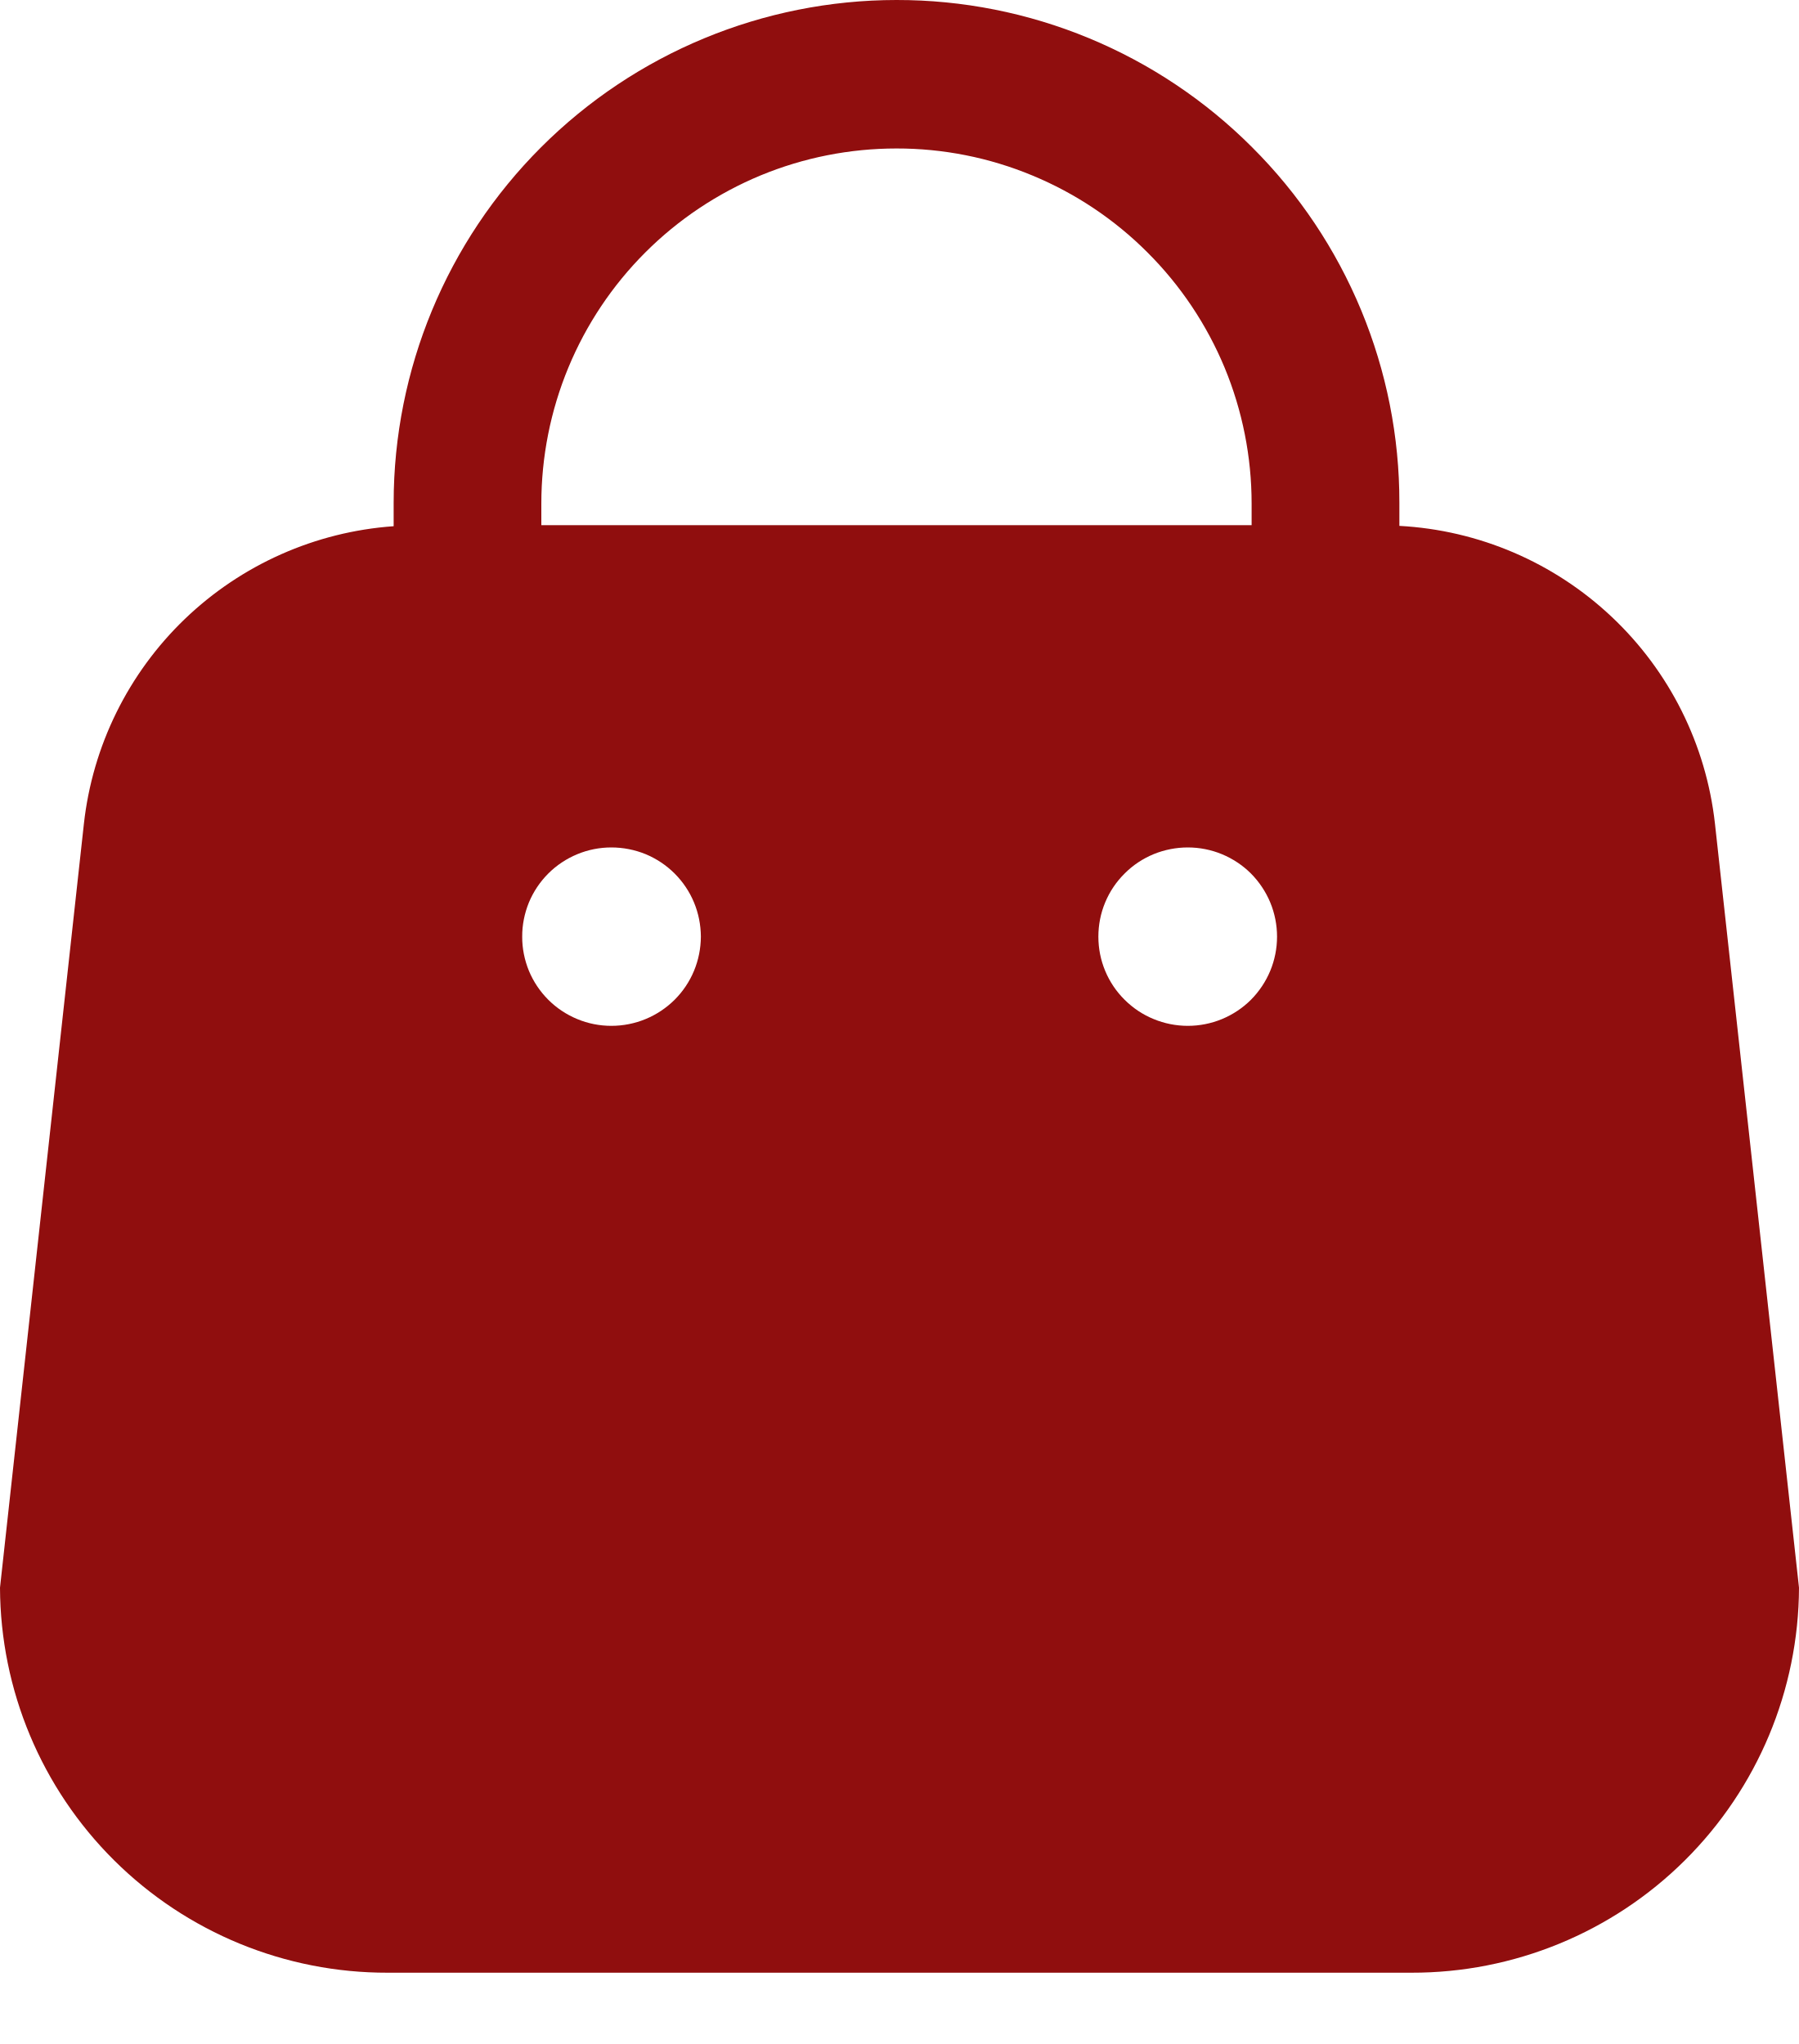
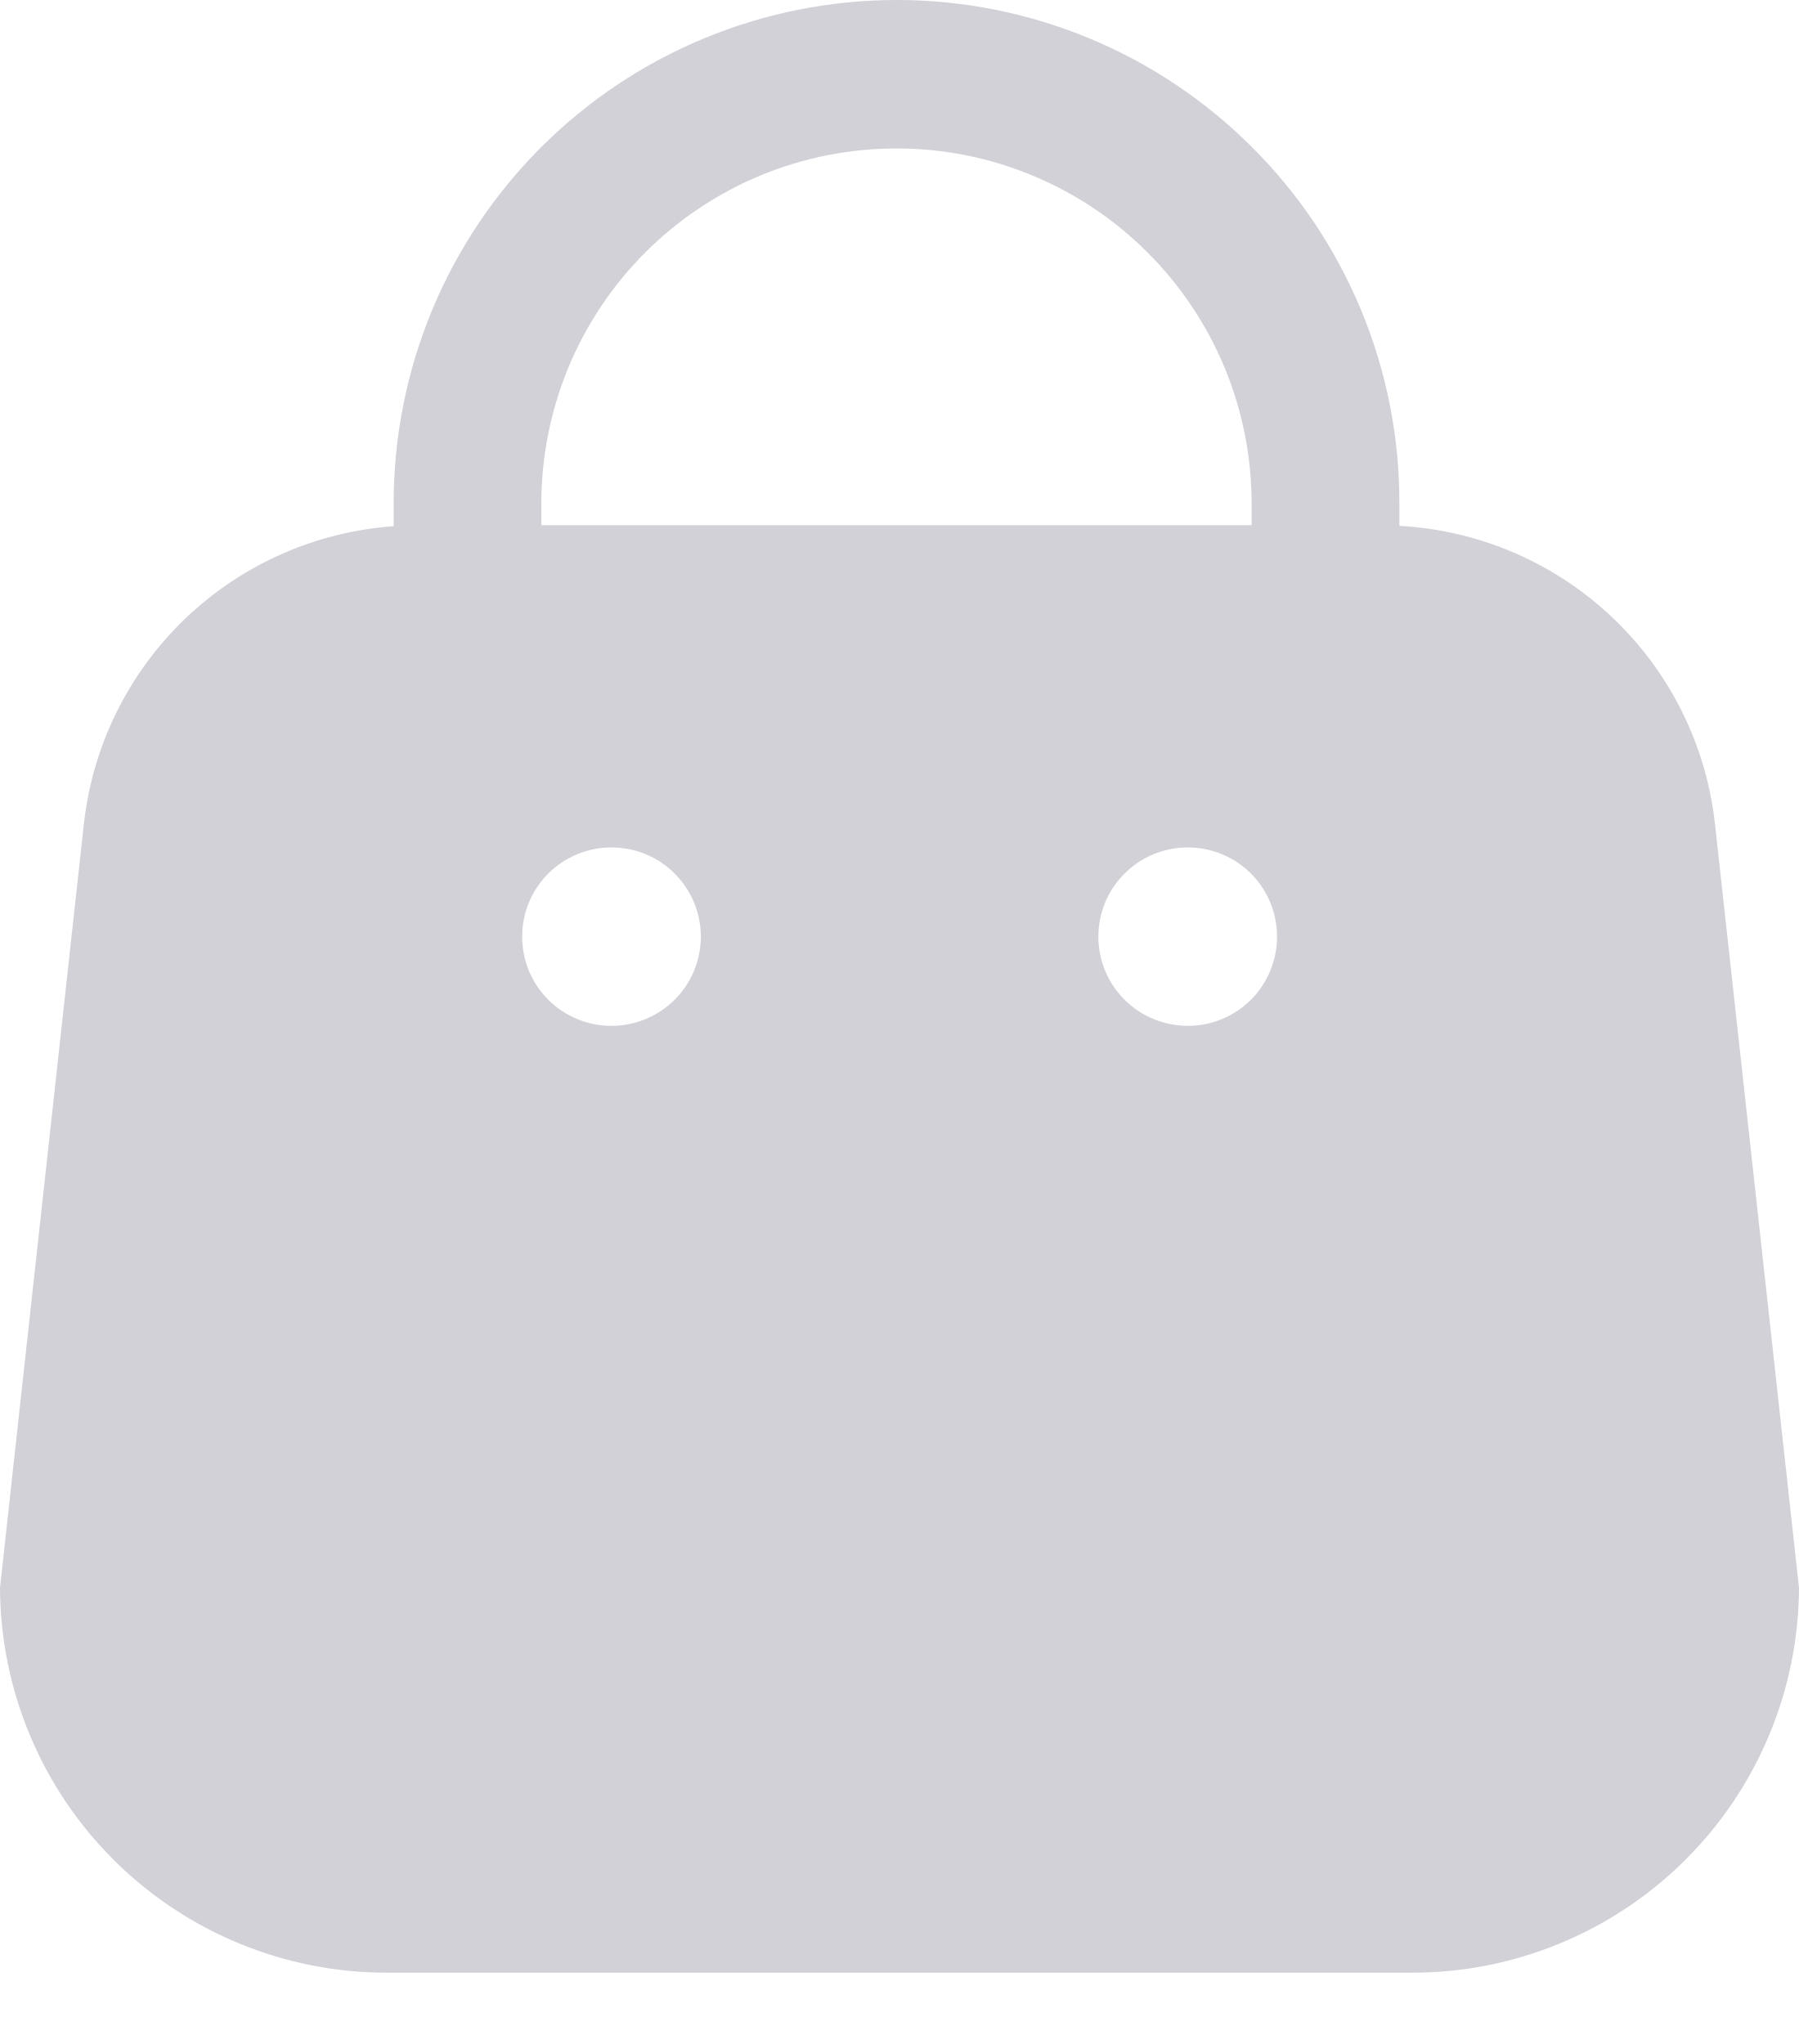
<svg xmlns="http://www.w3.org/2000/svg" width="22" height="25" viewBox="0 0 22 25" fill="none">
-   <path d="M20.972 10.072C20.864 9.107 20.417 8.211 19.71 7.545C19.003 6.878 18.083 6.484 17.113 6.432V6.148C17.114 5.34 16.955 4.541 16.646 3.795C16.337 3.049 15.884 2.371 15.312 1.801C14.741 1.229 14.063 0.776 13.317 0.467C12.571 0.158 11.771 -0.001 10.963 4.18644e-06C9.332 0.001 7.769 0.649 6.616 1.802C5.463 2.955 4.815 4.518 4.814 6.149V6.436C3.857 6.504 2.954 6.905 2.261 7.57C1.569 8.235 1.132 9.121 1.026 10.075L0 19.419C0.005 20.672 0.507 21.871 1.396 22.754C2.285 23.637 3.488 24.131 4.741 24.128H17.259C18.512 24.131 19.715 23.637 20.604 22.754C21.493 21.871 21.995 20.672 22 19.419L20.972 10.072ZM6.62 6.159C6.62 5.589 6.732 5.024 6.95 4.497C7.168 3.97 7.488 3.491 7.891 3.088C8.294 2.685 8.773 2.365 9.3 2.146C9.827 1.928 10.392 1.816 10.962 1.816C11.532 1.815 12.097 1.927 12.624 2.146C13.151 2.364 13.63 2.684 14.033 3.088C14.437 3.491 14.757 3.97 14.976 4.497C15.194 5.024 15.306 5.589 15.306 6.159V6.423H6.62V6.159ZM7.476 12.547C7.333 12.547 7.191 12.519 7.059 12.464C6.926 12.409 6.806 12.329 6.705 12.228C6.603 12.126 6.523 12.006 6.468 11.874C6.414 11.741 6.385 11.599 6.386 11.456C6.385 11.313 6.414 11.171 6.468 11.038C6.523 10.906 6.603 10.786 6.705 10.684C6.806 10.583 6.926 10.503 7.059 10.448C7.191 10.393 7.333 10.365 7.476 10.365C7.62 10.365 7.762 10.393 7.895 10.447C8.027 10.502 8.148 10.582 8.25 10.684C8.351 10.785 8.432 10.905 8.487 11.038C8.542 11.17 8.57 11.312 8.571 11.456C8.57 11.6 8.542 11.742 8.487 11.874C8.432 12.007 8.351 12.127 8.25 12.228C8.148 12.329 8.027 12.41 7.895 12.464C7.762 12.519 7.62 12.547 7.476 12.547ZM14.526 12.547C14.383 12.547 14.24 12.519 14.108 12.464C13.975 12.41 13.854 12.329 13.753 12.228C13.651 12.127 13.57 12.007 13.515 11.874C13.46 11.742 13.432 11.6 13.432 11.456C13.432 11.312 13.46 11.17 13.515 11.038C13.57 10.905 13.651 10.785 13.753 10.684C13.854 10.582 13.975 10.502 14.108 10.447C14.24 10.393 14.383 10.365 14.526 10.365C14.669 10.365 14.811 10.393 14.944 10.448C15.076 10.503 15.197 10.583 15.298 10.684C15.399 10.786 15.479 10.906 15.534 11.038C15.589 11.171 15.617 11.313 15.617 11.456C15.617 11.599 15.589 11.741 15.534 11.874C15.479 12.006 15.399 12.126 15.298 12.228C15.197 12.329 15.076 12.409 14.944 12.464C14.811 12.519 14.669 12.547 14.526 12.547Z" fill="#900E0E" />
+   <path d="M20.972 10.072C20.864 9.107 20.417 8.211 19.71 7.545C19.003 6.878 18.083 6.484 17.113 6.432V6.148C17.114 5.34 16.955 4.541 16.646 3.795C16.337 3.049 15.884 2.371 15.312 1.801C14.741 1.229 14.063 0.776 13.317 0.467C12.571 0.158 11.771 -0.001 10.963 4.18644e-06C9.332 0.001 7.769 0.649 6.616 1.802C5.463 2.955 4.815 4.518 4.814 6.149V6.436C3.857 6.504 2.954 6.905 2.261 7.57C1.569 8.235 1.132 9.121 1.026 10.075L0 19.419C0.005 20.672 0.507 21.871 1.396 22.754C2.285 23.637 3.488 24.131 4.741 24.128H17.259C18.512 24.131 19.715 23.637 20.604 22.754C21.493 21.871 21.995 20.672 22 19.419L20.972 10.072ZM6.62 6.159C6.62 5.589 6.732 5.024 6.95 4.497C7.168 3.97 7.488 3.491 7.891 3.088C8.294 2.685 8.773 2.365 9.3 2.146C9.827 1.928 10.392 1.816 10.962 1.816C11.532 1.815 12.097 1.927 12.624 2.146C13.151 2.364 13.63 2.684 14.033 3.088C14.437 3.491 14.757 3.97 14.976 4.497C15.194 5.024 15.306 5.589 15.306 6.159V6.423H6.62V6.159ZM7.476 12.547C7.333 12.547 7.191 12.519 7.059 12.464C6.926 12.409 6.806 12.329 6.705 12.228C6.603 12.126 6.523 12.006 6.468 11.874C6.414 11.741 6.385 11.599 6.386 11.456C6.385 11.313 6.414 11.171 6.468 11.038C6.523 10.906 6.603 10.786 6.705 10.684C6.806 10.583 6.926 10.503 7.059 10.448C7.191 10.393 7.333 10.365 7.476 10.365C7.62 10.365 7.762 10.393 7.895 10.447C8.027 10.502 8.148 10.582 8.25 10.684C8.351 10.785 8.432 10.905 8.487 11.038C8.542 11.17 8.57 11.312 8.571 11.456C8.57 11.6 8.542 11.742 8.487 11.874C8.432 12.007 8.351 12.127 8.25 12.228C8.148 12.329 8.027 12.41 7.895 12.464C7.762 12.519 7.62 12.547 7.476 12.547ZM14.526 12.547C14.383 12.547 14.24 12.519 14.108 12.464C13.975 12.41 13.854 12.329 13.753 12.228C13.651 12.127 13.57 12.007 13.515 11.874C13.46 11.742 13.432 11.6 13.432 11.456C13.432 11.312 13.46 11.17 13.515 11.038C13.57 10.905 13.651 10.785 13.753 10.684C13.854 10.582 13.975 10.502 14.108 10.447C14.24 10.393 14.383 10.365 14.526 10.365C14.669 10.365 14.811 10.393 14.944 10.448C15.076 10.503 15.197 10.583 15.298 10.684C15.399 10.786 15.479 10.906 15.534 11.038C15.589 11.171 15.617 11.313 15.617 11.456C15.617 11.599 15.589 11.741 15.534 11.874C15.479 12.006 15.399 12.126 15.298 12.228C15.197 12.329 15.076 12.409 14.944 12.464C14.811 12.519 14.669 12.547 14.526 12.547Z" fill="#D3D1D8" />
</svg>
